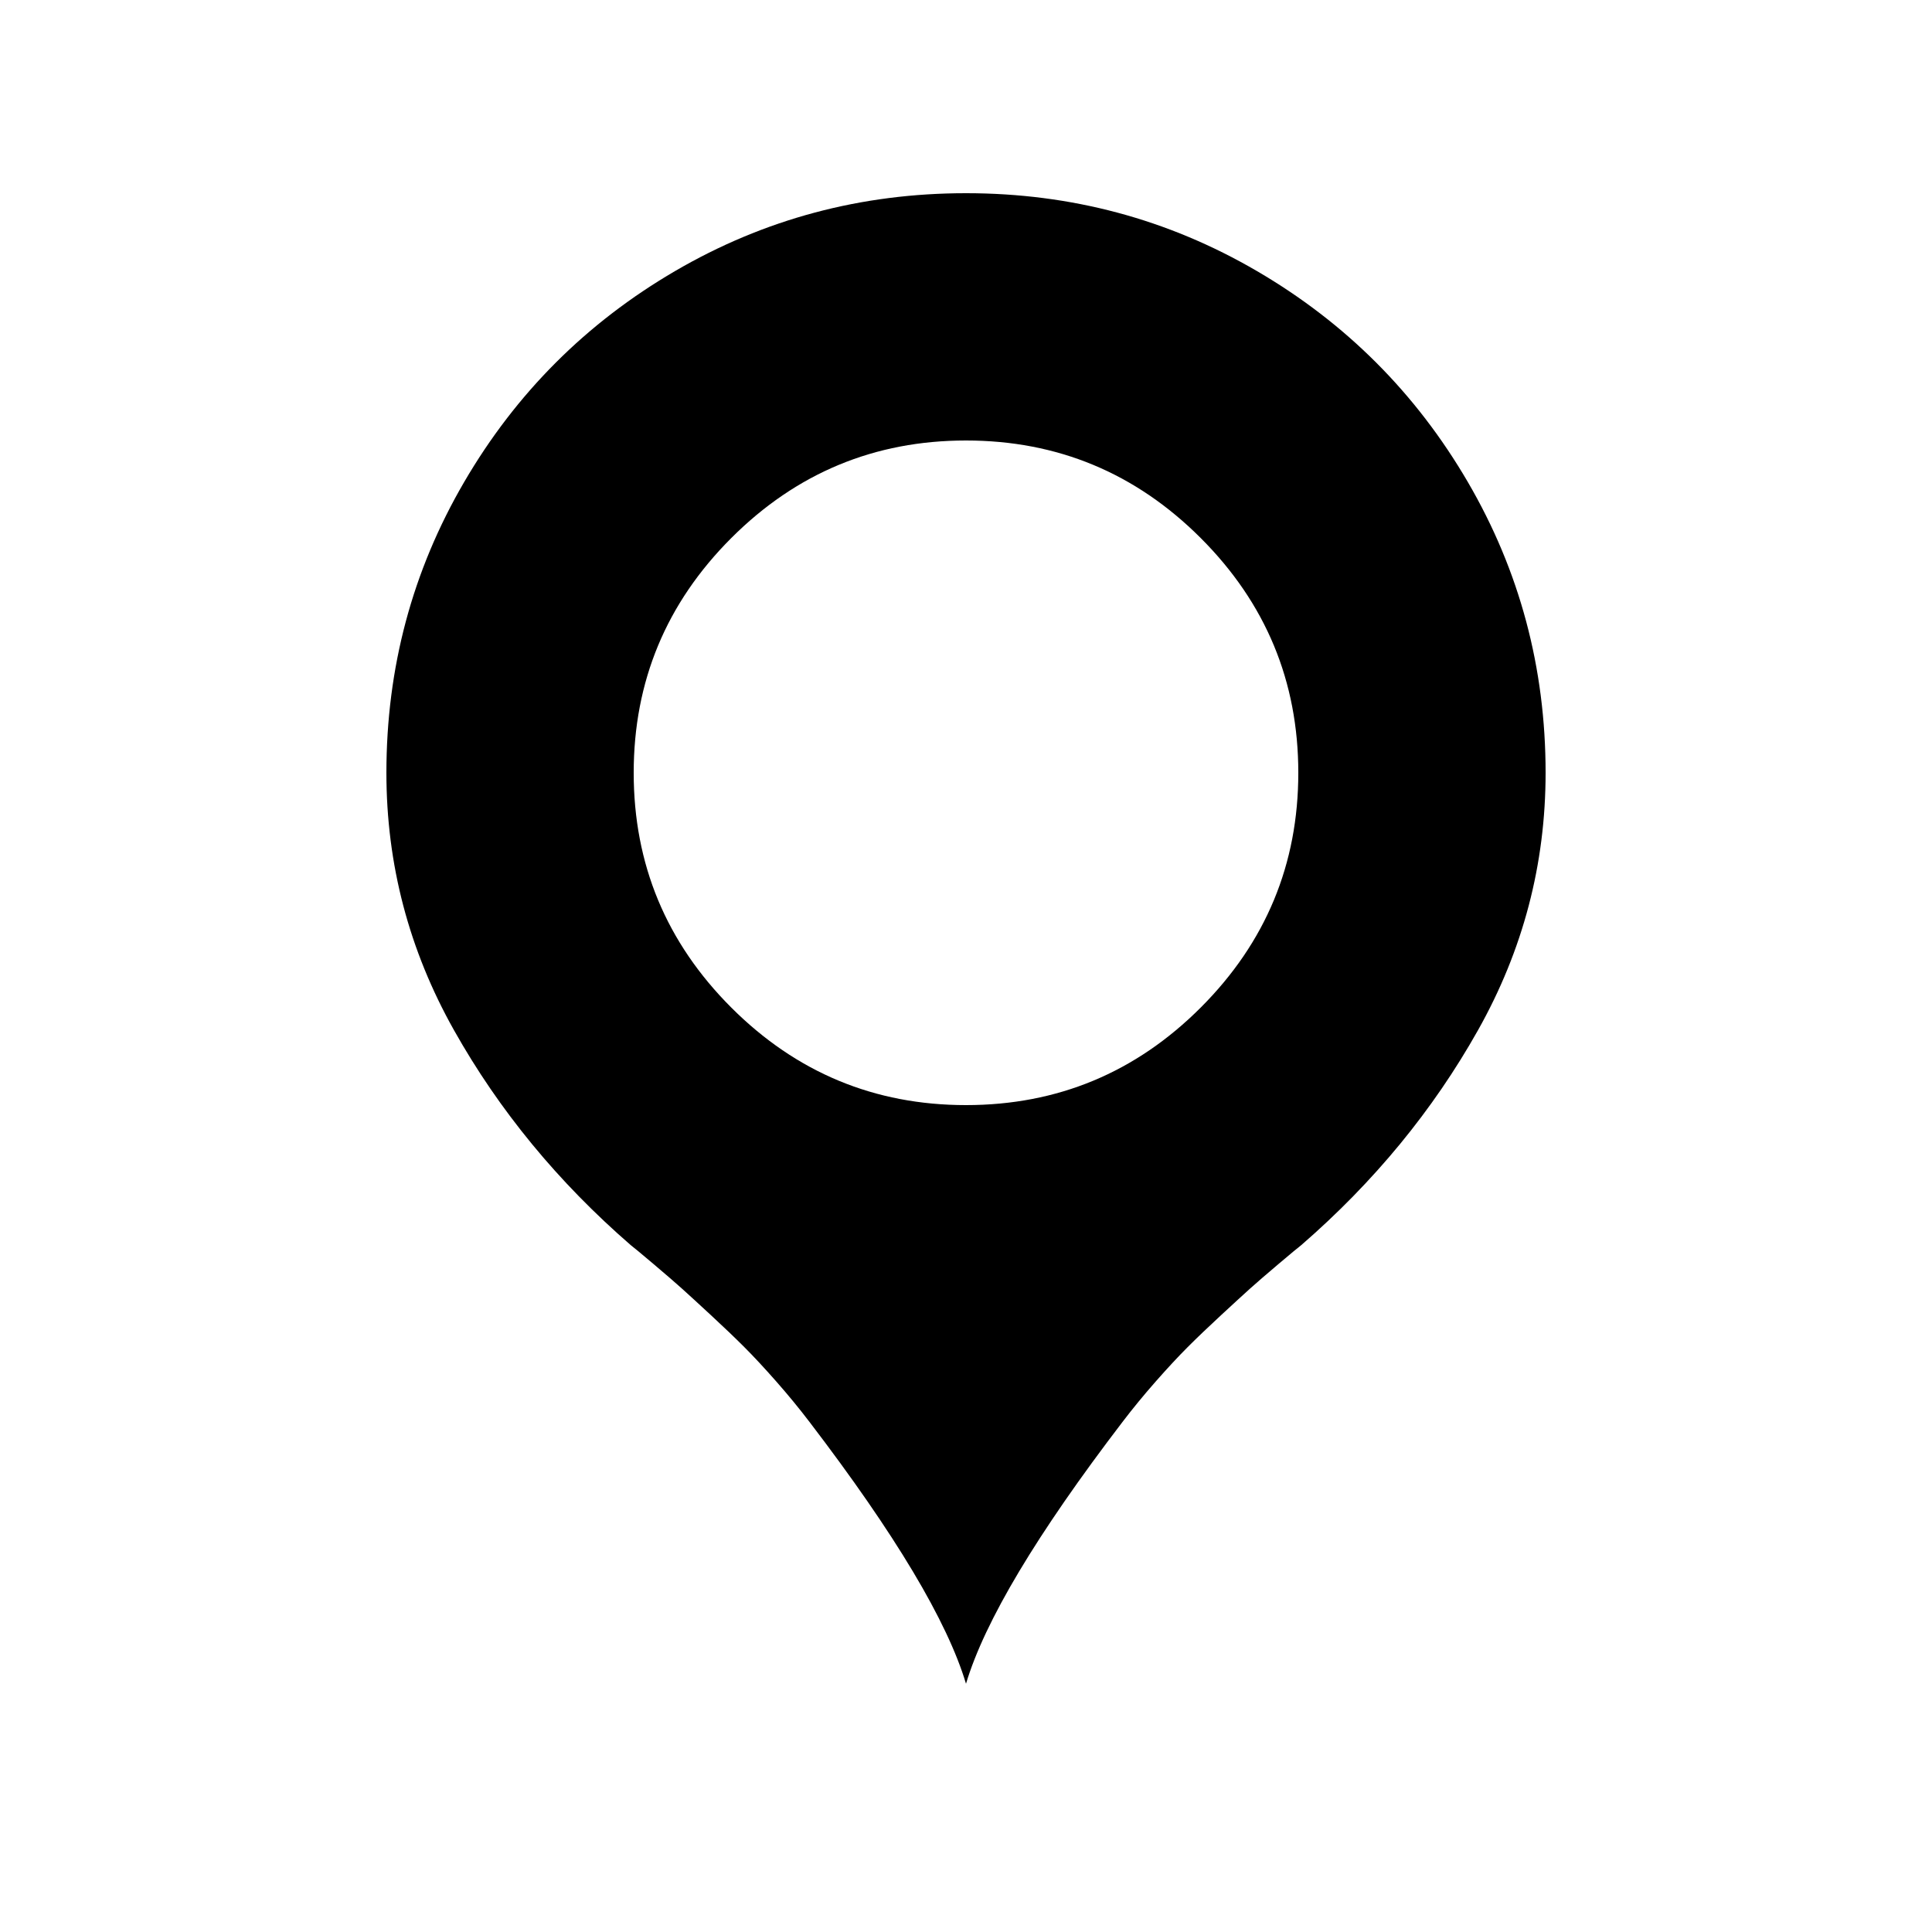
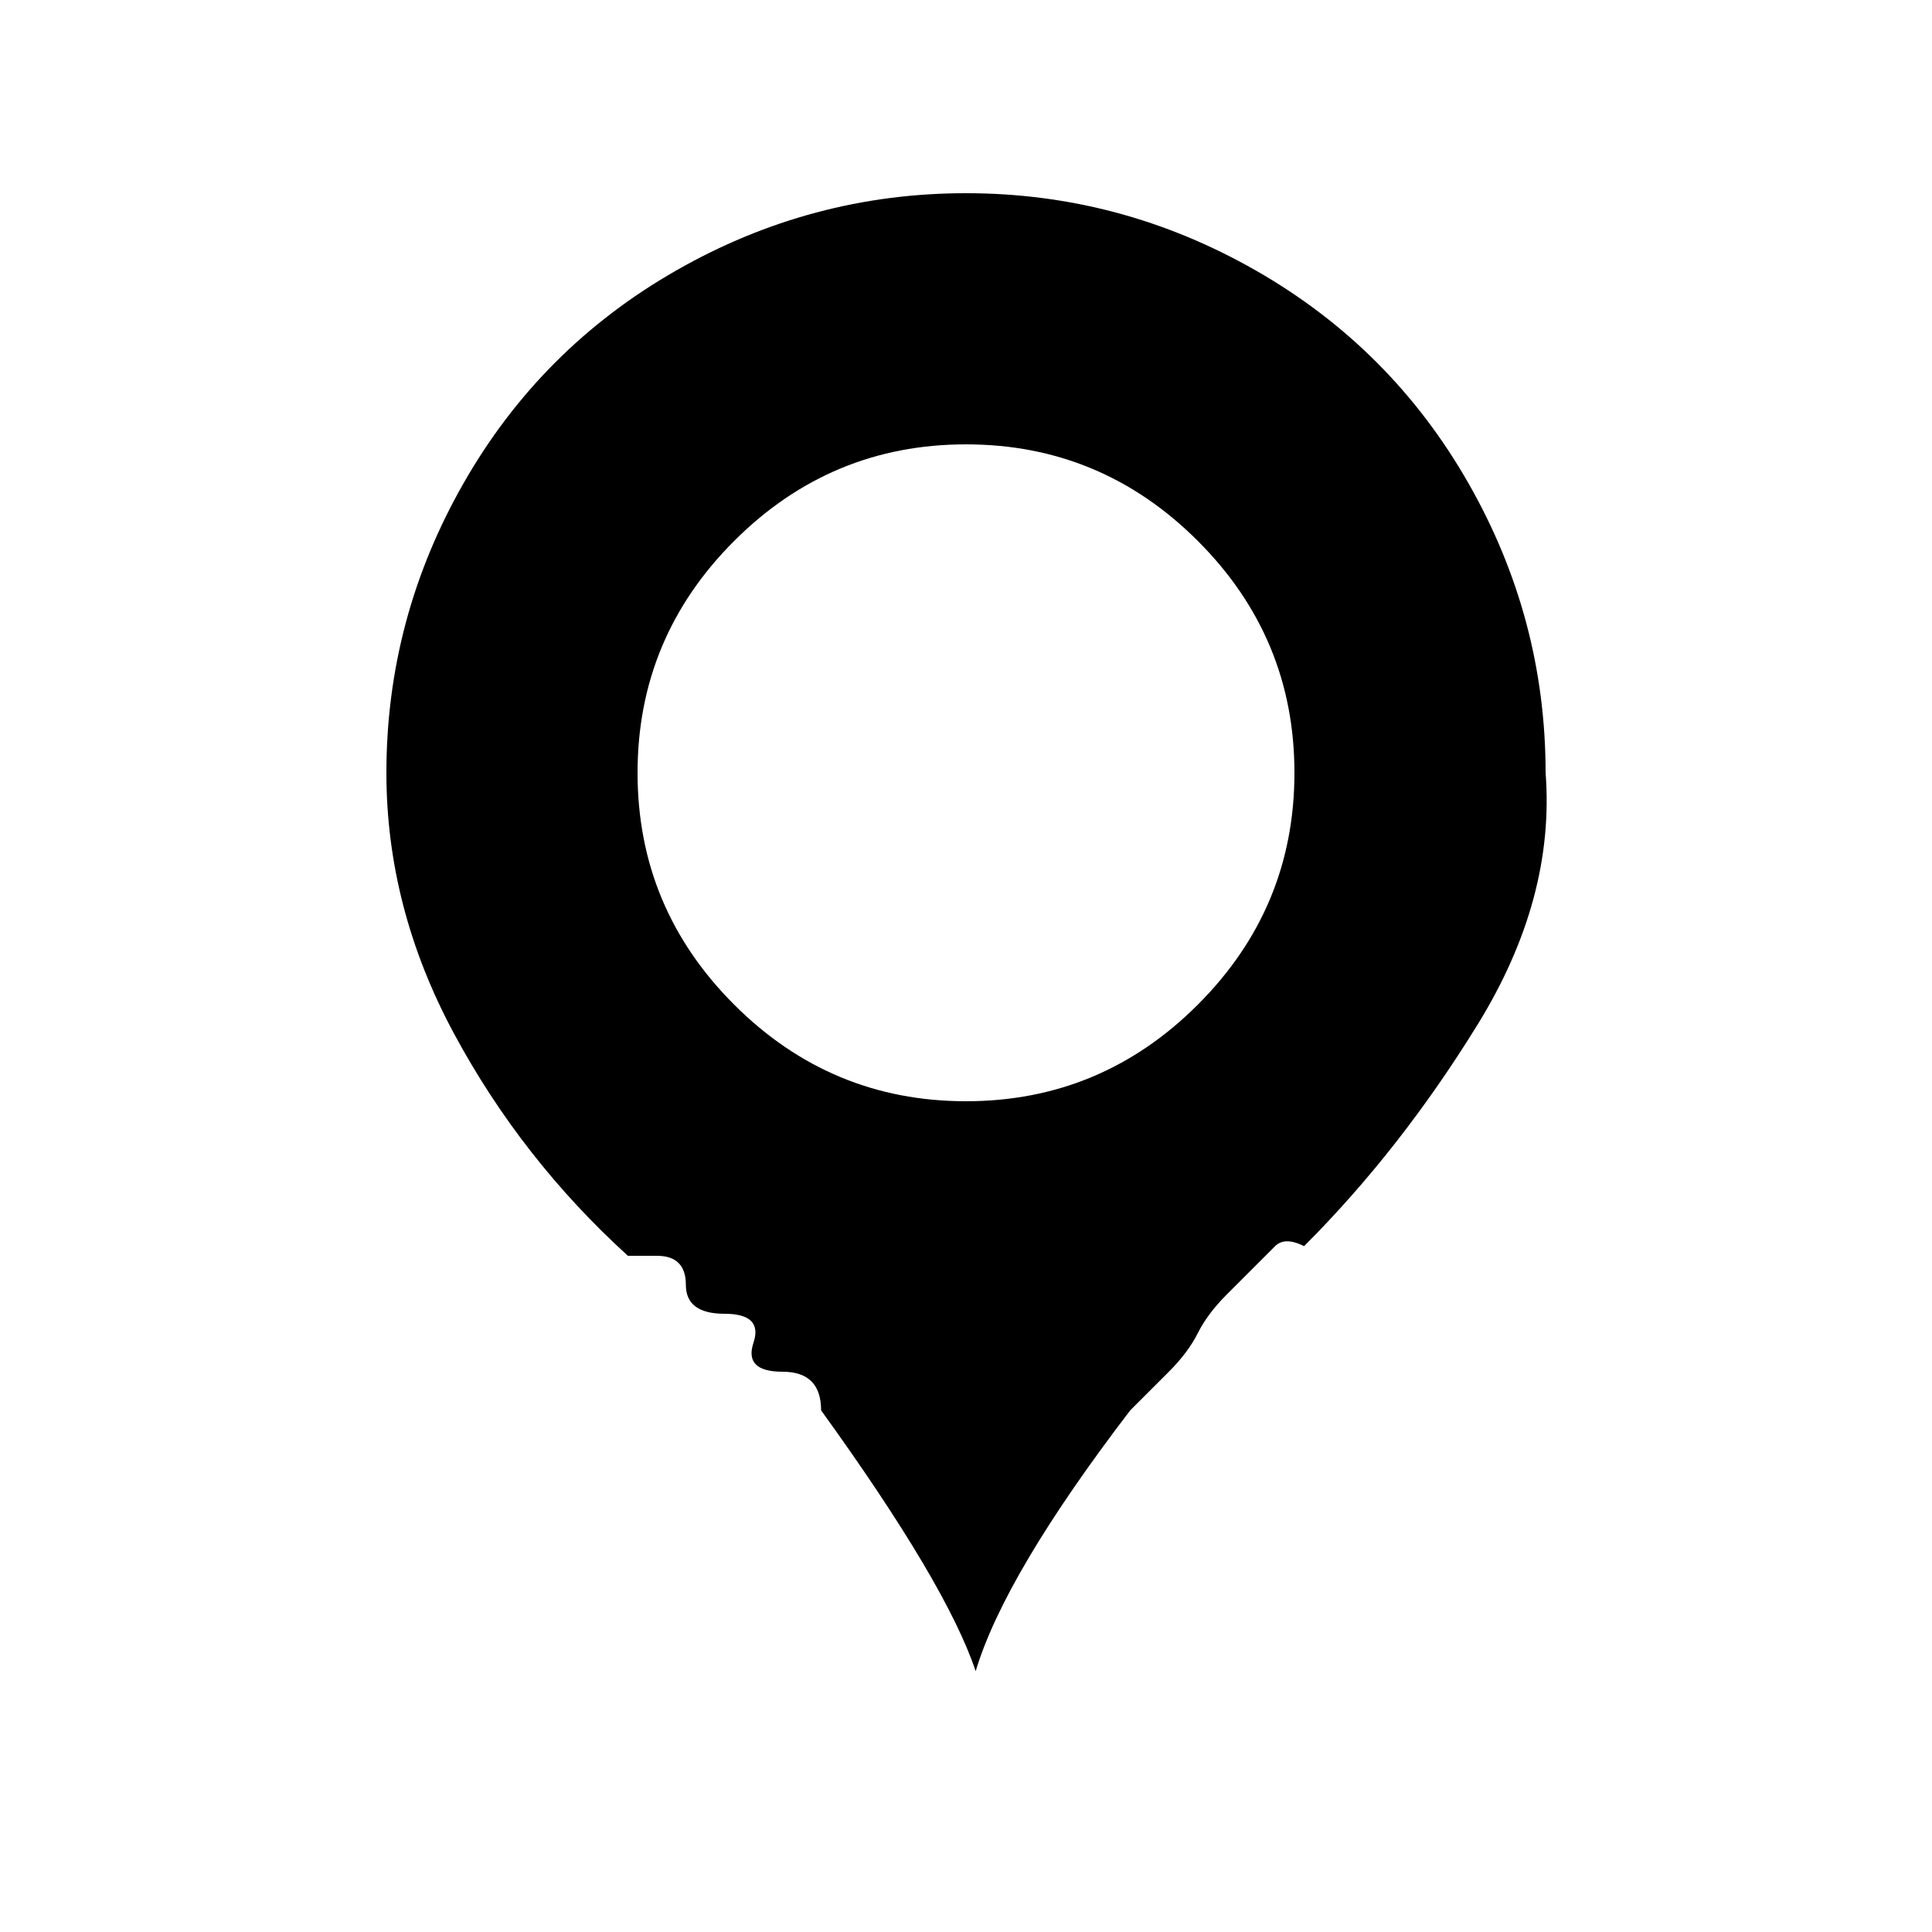
<svg xmlns="http://www.w3.org/2000/svg" width="20" height="20">
-   <path d="M10 2q-1.63 0-3.01.805T4.805 4.99 4 8q0 1.42.7 2.665t1.83 2.225q.04.03.235.195t.295.255.3.275.345.33.33.355.345.42q1.33 1.74 1.62 2.71.29-.97 1.62-2.71.16-.21.345-.42t.33-.355.345-.33.3-.275.295-.255.235-.195q1.13-.98 1.83-2.225T16 8q0-1.63-.805-3.01T13.01 2.805 10 2zm0 2.56q1.42 0 2.43 1.01T13.44 8t-1.01 2.43T10 11.44t-2.43-1.01T6.56 8t1.01-2.43T10 4.56z" />
+   <path d="M10 2q-1.6 0-3 .8T4.8 5 4 8q0 1.4.7 2.7T6.5 13q0 0 .3 0t.3.3.4.3.3.3.3.3.4.4q1.3 1.8 1.6 2.7.3-1 1.6-2.7.2-.2.4-.4t.3-.4.3-.4.3-.3.2-.2.3 0q1-1 1.8-2.3T16 8q0-1.6-.8-3T13 2.8 10 2zm0 2.6q1.4 0 2.4 1t1 2.4-1 2.4-2.4 1-2.4-1-1-2.4 1-2.4 2.4-1z" />
</svg>
